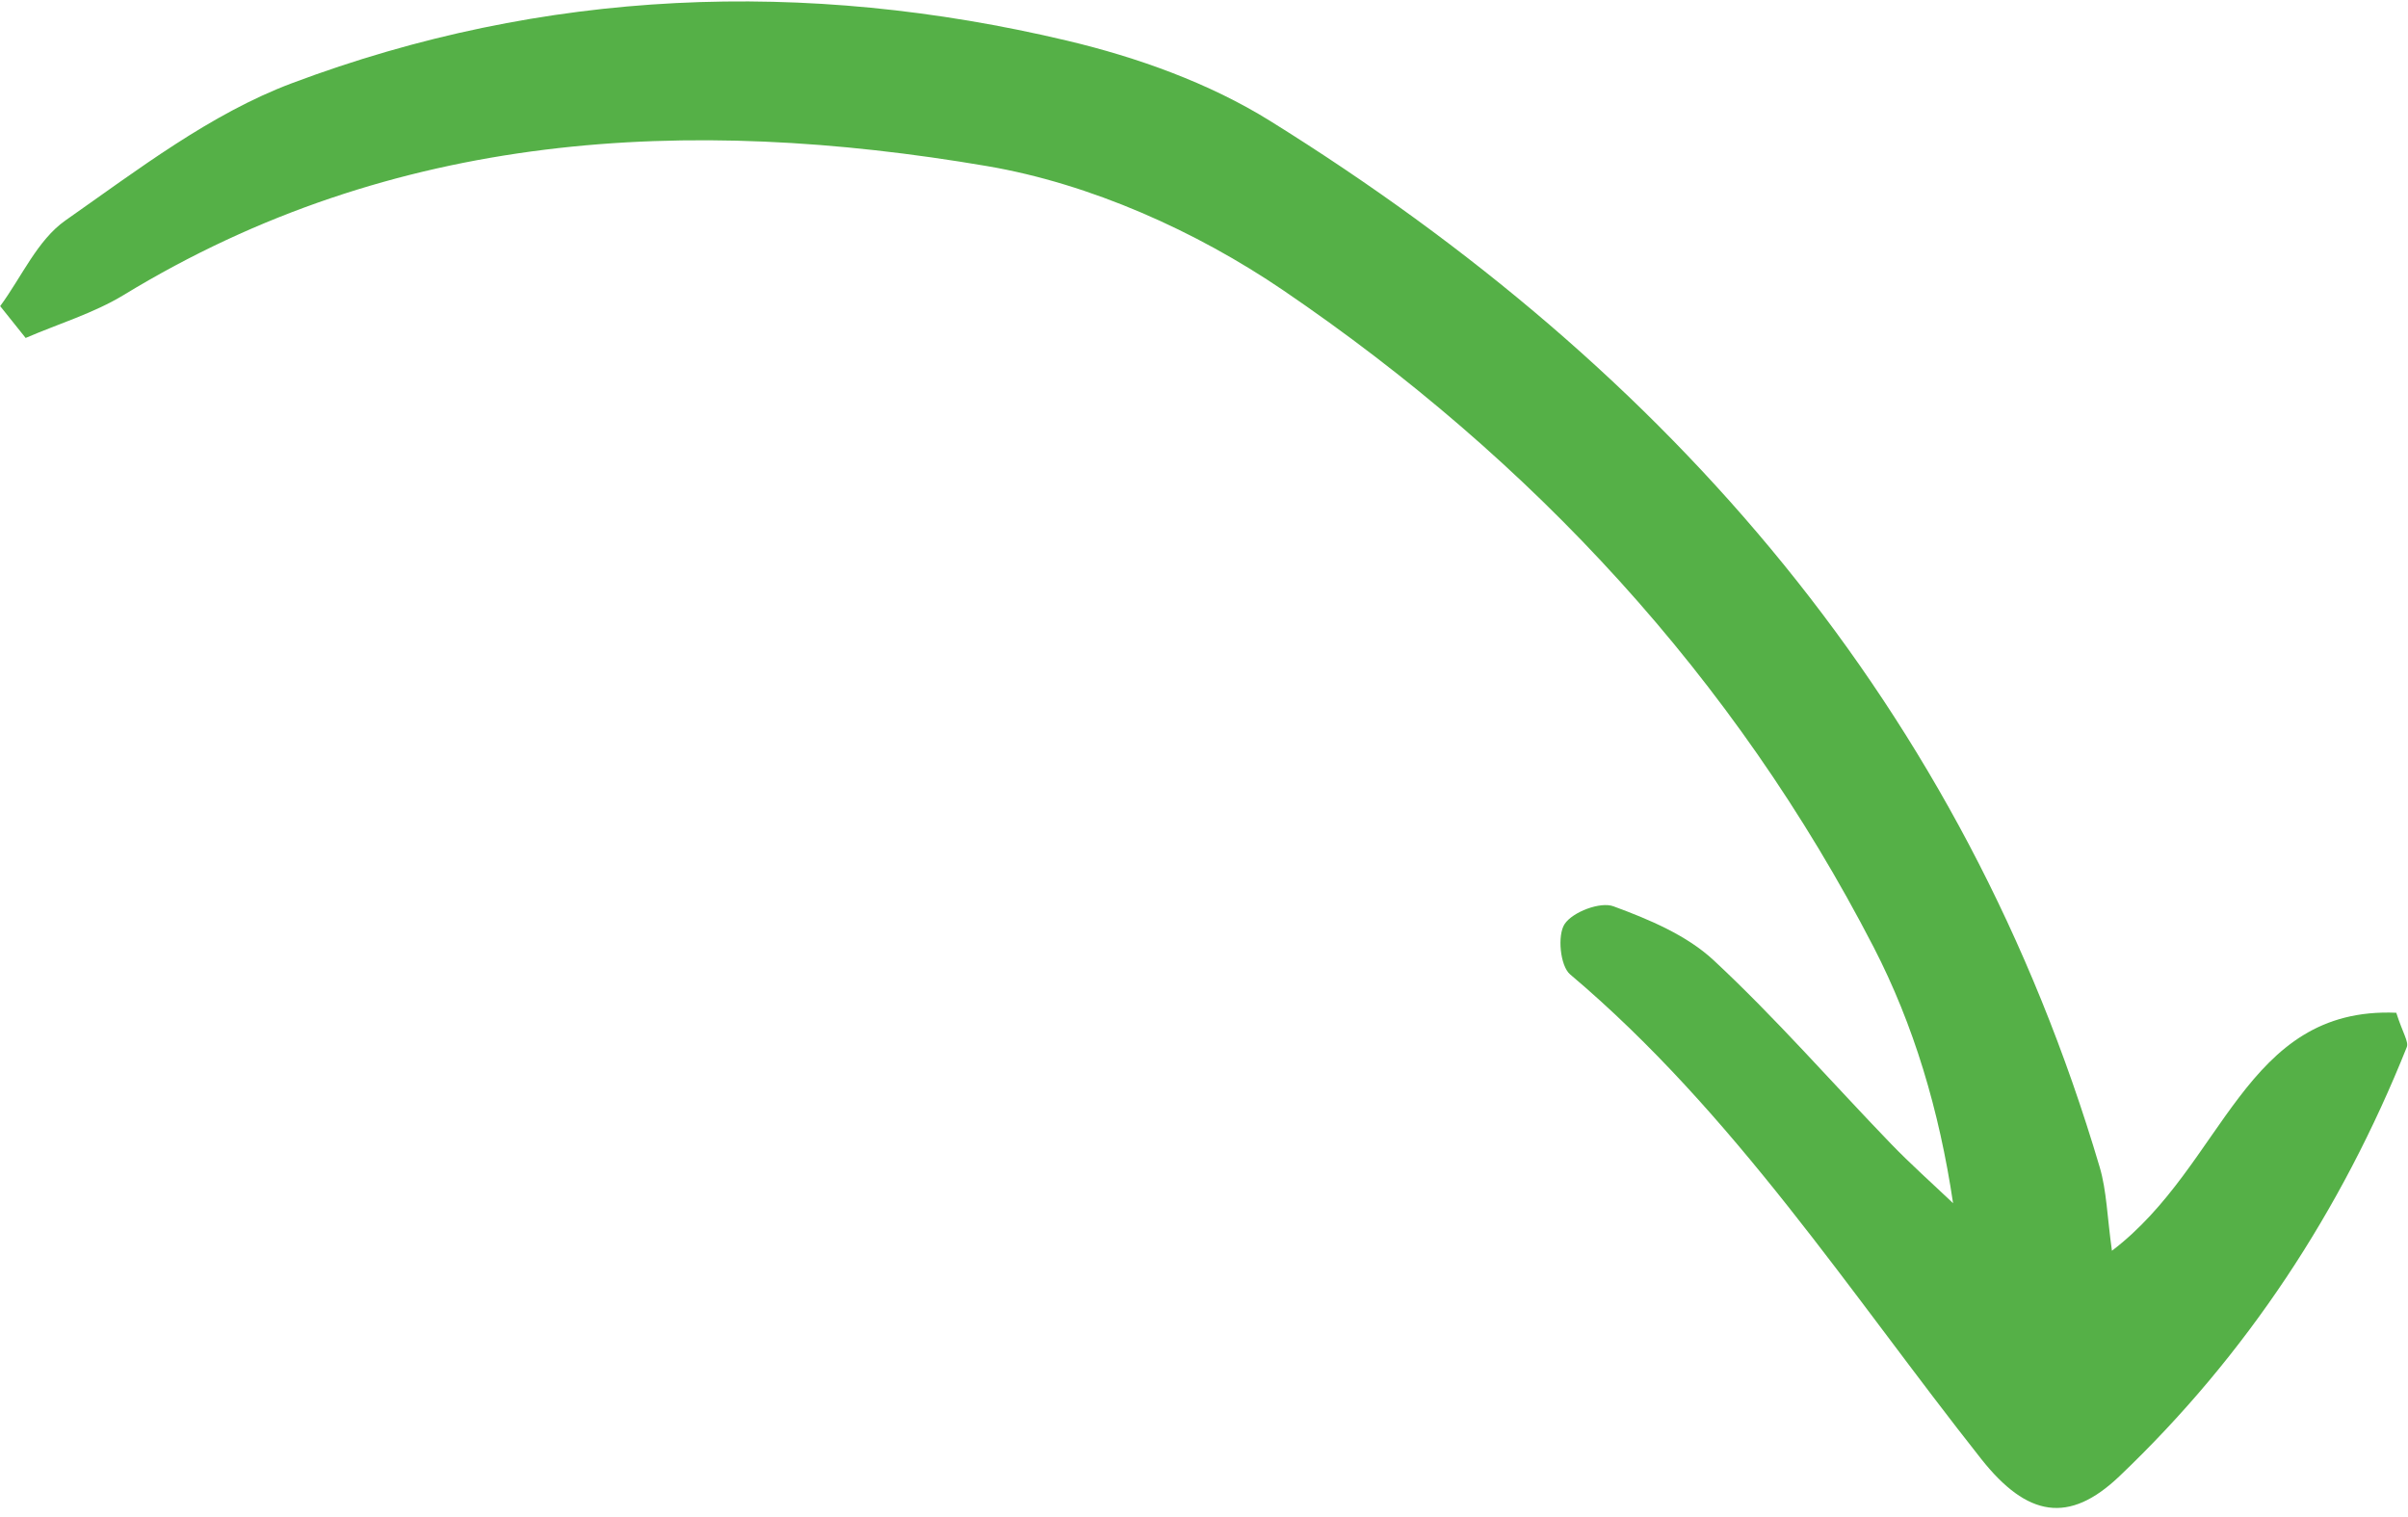
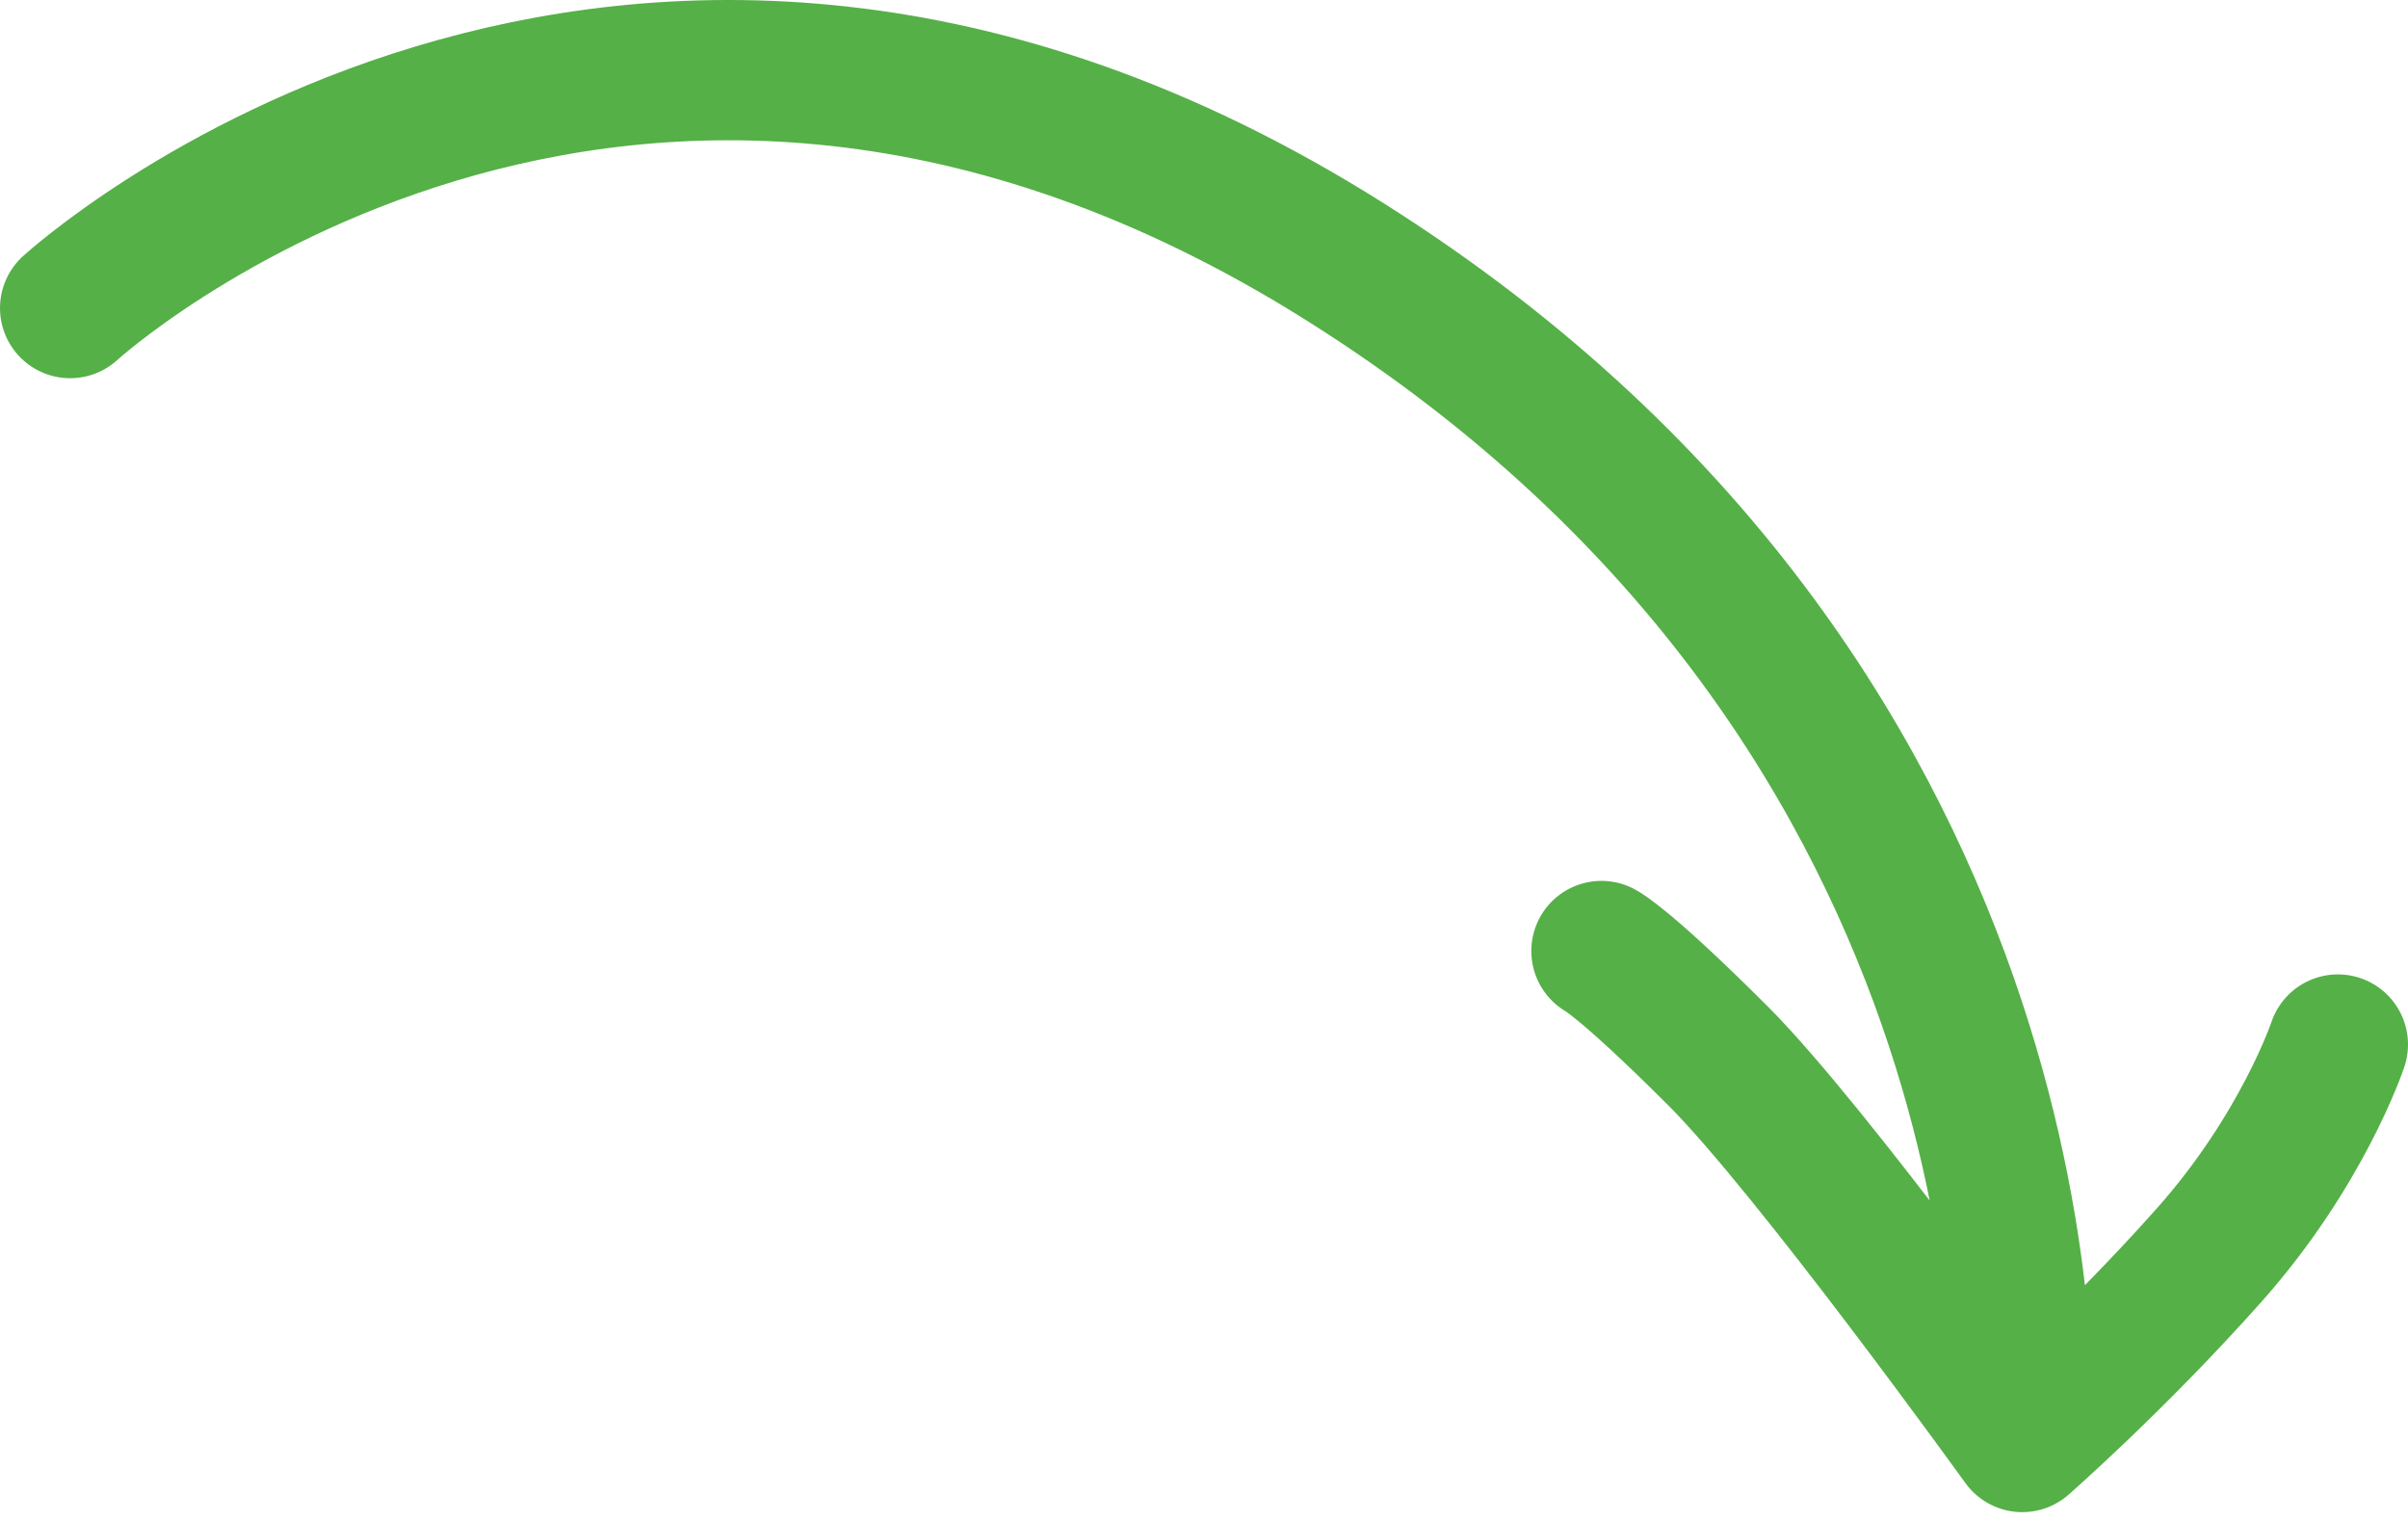
- <svg xmlns="http://www.w3.org/2000/svg" width="100" height="63" viewBox="0 0 100 63" fill="none">
-   <path d="M1.065 14.035C2.431 13.445 3.891 13.009 5.15 12.243C16.354 5.418 28.58 4.782 40.997 6.899C45.284 7.63 49.673 9.595 53.292 12.057C63.639 19.095 72.025 28.131 77.808 39.332C79.474 42.562 80.532 46.103 81.108 49.968C80.24 49.142 79.343 48.346 78.512 47.484C76.066 44.948 73.744 42.28 71.169 39.883C70.045 38.836 68.477 38.18 67.004 37.638C66.457 37.436 65.312 37.871 64.977 38.373C64.667 38.839 64.79 40.116 65.204 40.465C72.025 46.225 76.817 53.684 82.275 60.588C84.189 63.009 85.923 63.297 88.005 61.317C93.293 56.283 97.234 50.276 99.949 43.488C100.038 43.263 99.781 42.899 99.513 42.059C93.176 41.793 92.398 48.368 87.705 51.943C87.506 50.528 87.488 49.459 87.197 48.472C81.547 29.371 69.386 15.374 52.744 5.021C50.211 3.445 47.222 2.377 44.3 1.685C33.43 -0.893 22.592 -0.48 12.116 3.458C8.741 4.727 5.721 7.051 2.721 9.152C1.556 9.968 0.897 11.505 0.007 12.713C0.359 13.153 0.712 13.593 1.065 14.035Z" fill="#55B047" />
+ <svg xmlns="http://www.w3.org/2000/svg" width="103" height="65" viewBox="0 0 103 65" fill="none">
+   <path d="M3 13.177C3 13.177 26.5 -8.323 57.5 11.177C88.5 30.677 86.5 61.677 86.5 61.677M86.5 61.677C86.5 61.677 77.5 49.177 73.5 45.177C69.5 41.177 68.5 40.677 68.5 40.677M86.5 61.677C86.5 61.677 90.5 58.177 94.5 53.677C98.5 49.177 100 44.677 100 44.677" stroke="#55B047" stroke-width="6" stroke-linecap="round" stroke-linejoin="round" />
</svg>
